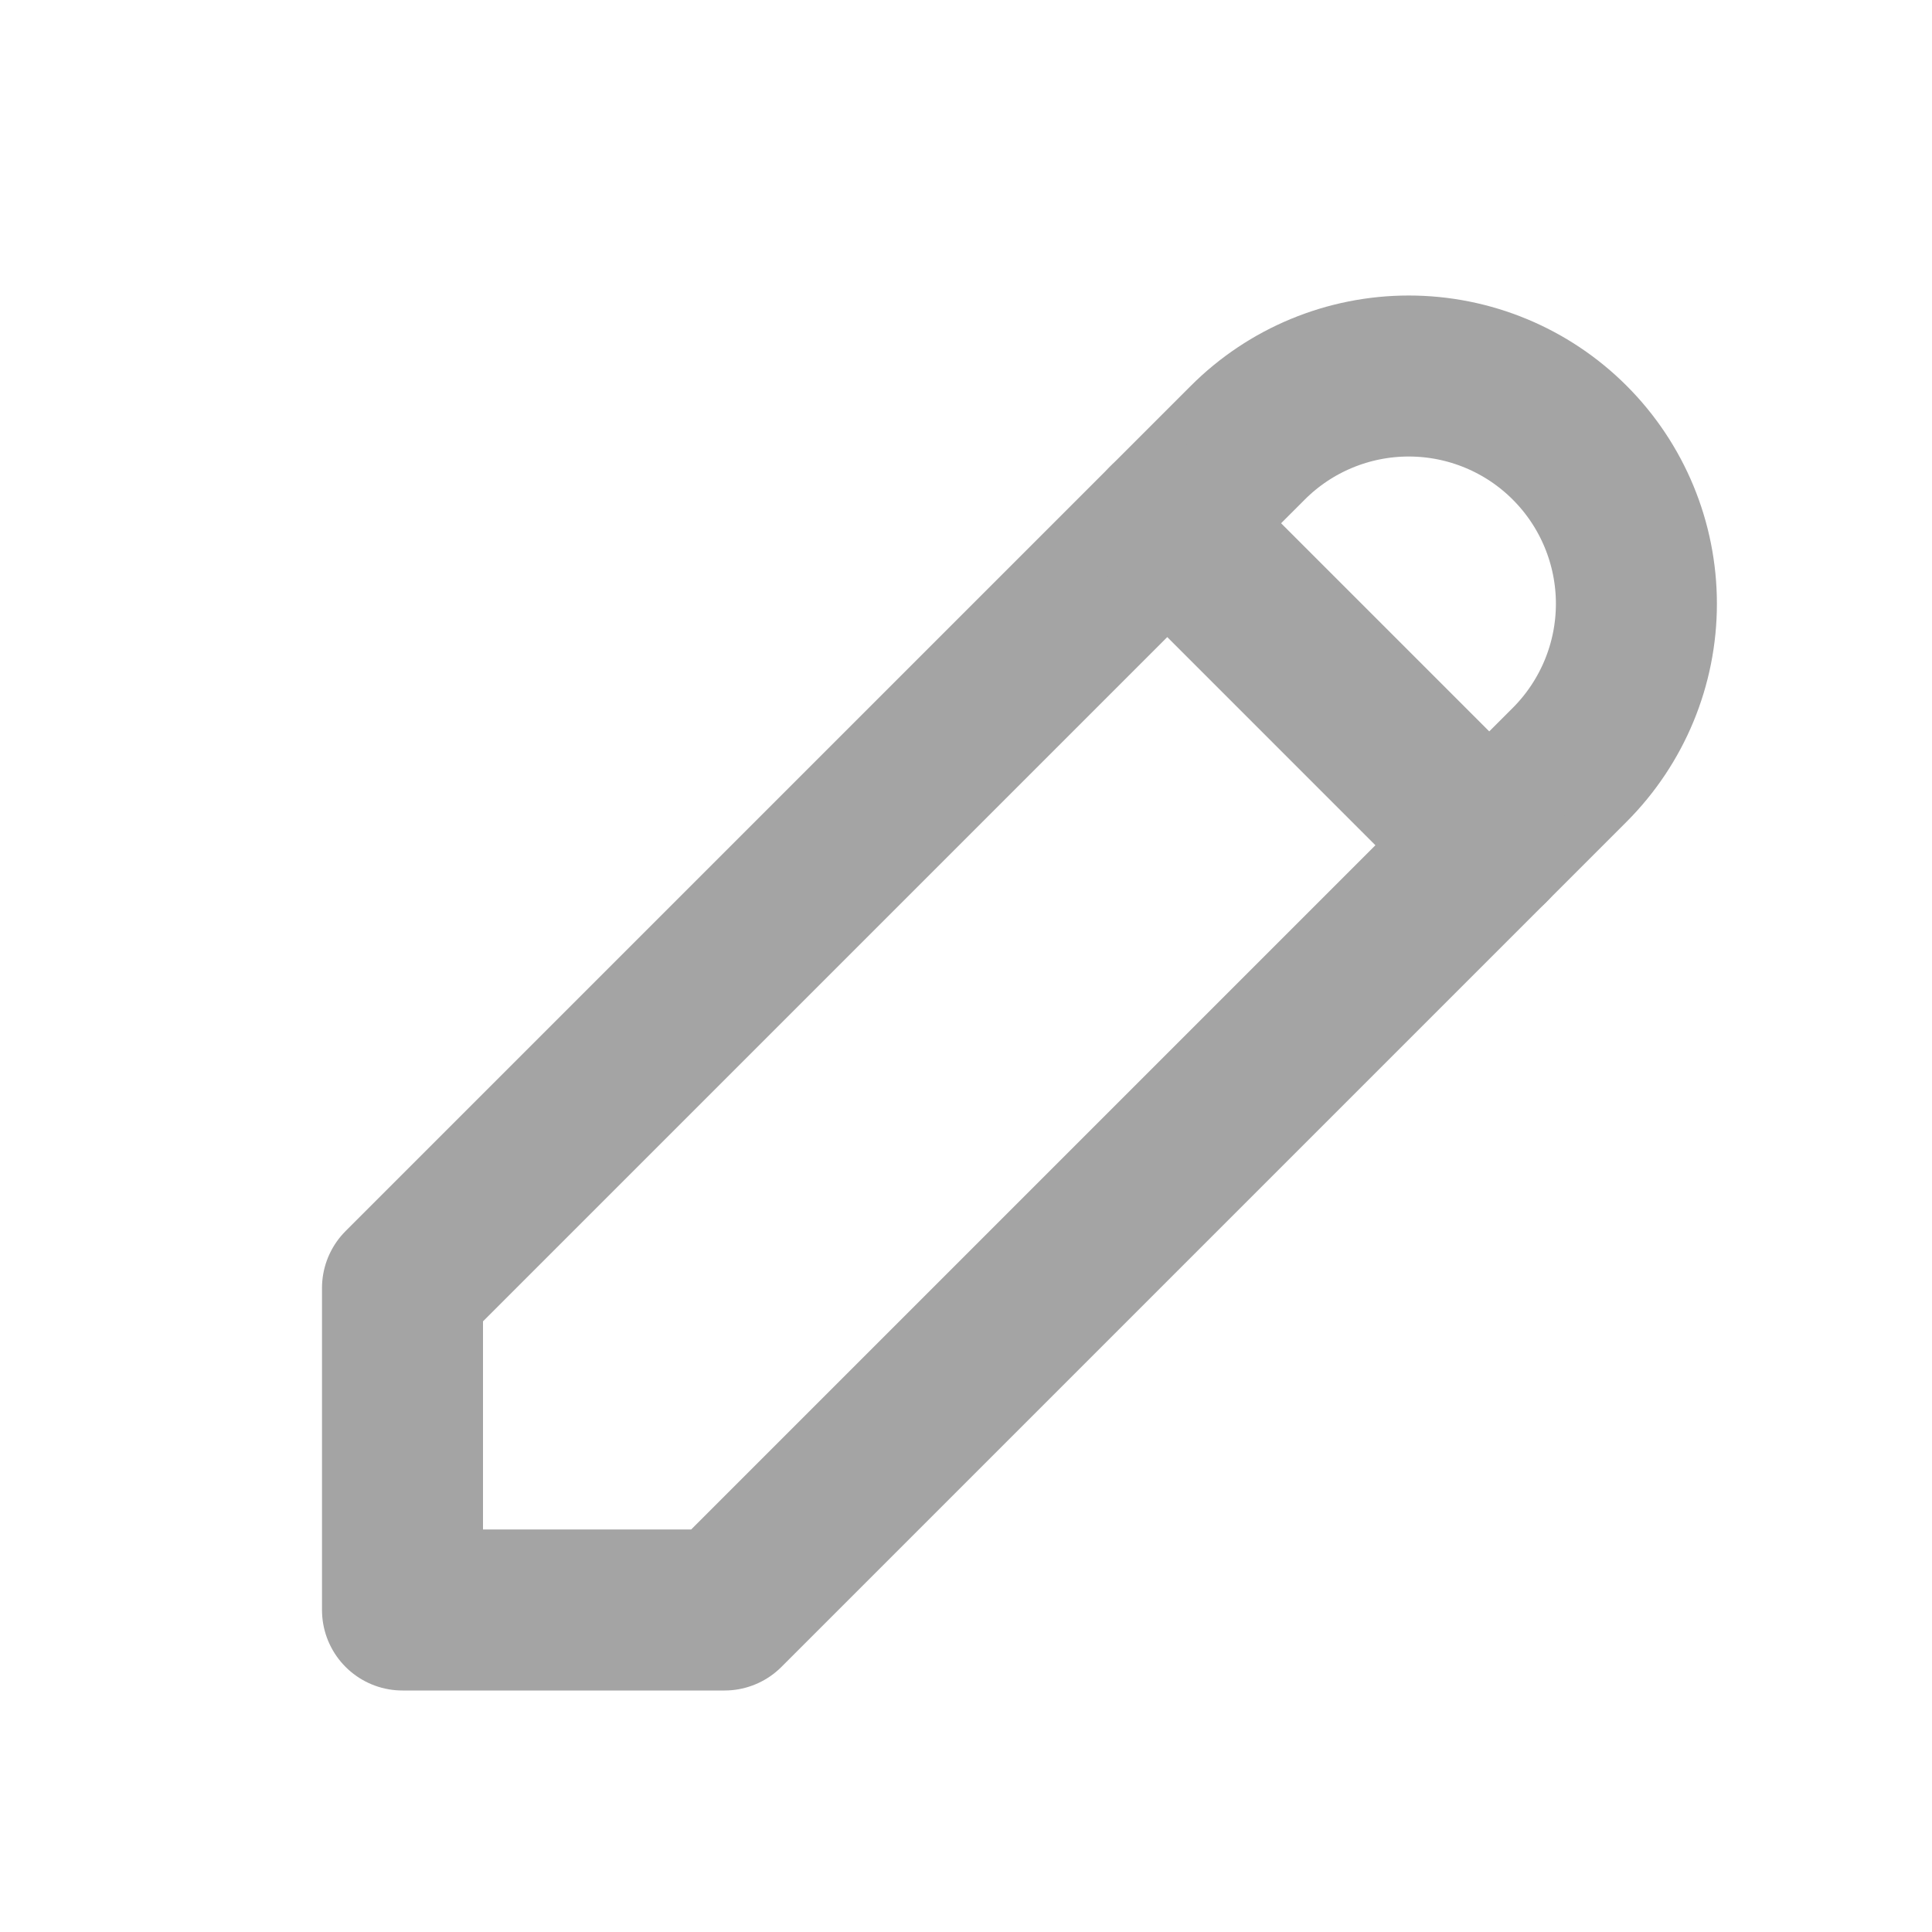
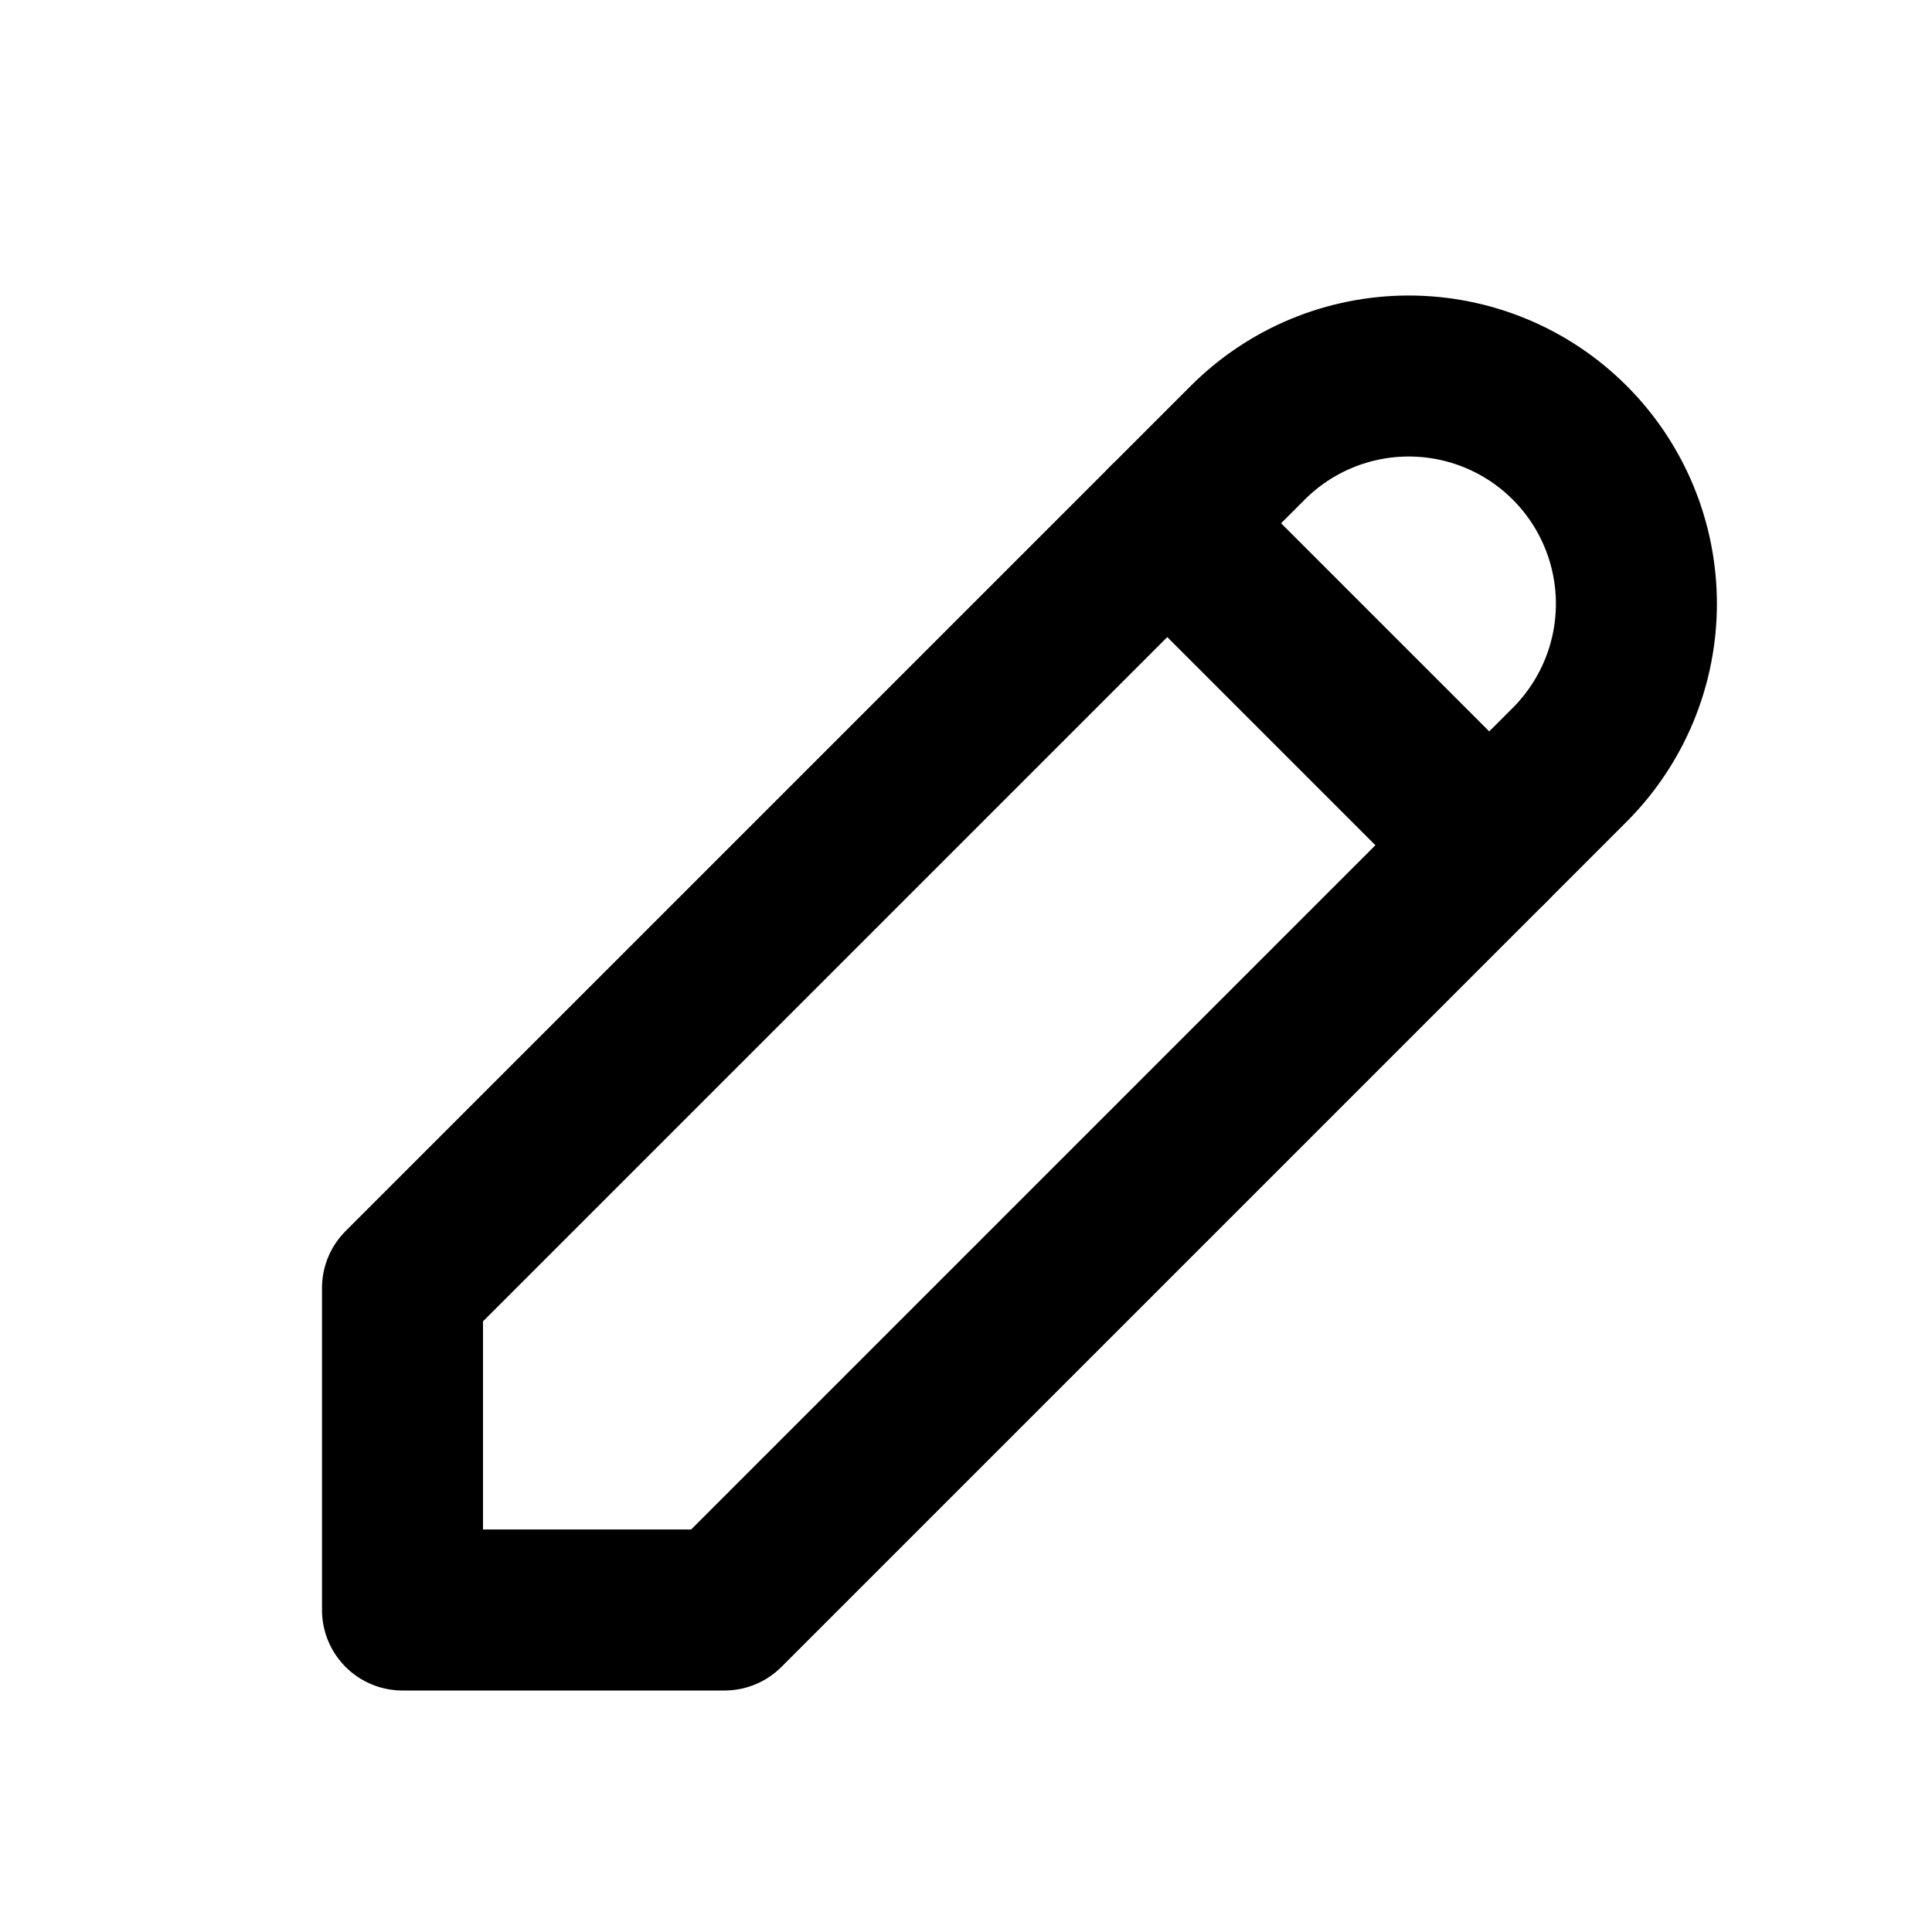
<svg xmlns="http://www.w3.org/2000/svg" width="24" height="24" viewBox="0 0 24 24" fill="none">
-   <path d="M5 20H9L19.5 9.5C20.03 8.969 20.328 8.25 20.328 7.5C20.328 6.75 20.03 6.03 19.5 5.5C18.97 4.969 18.25 4.671 17.5 4.671C16.75 4.671 16.03 4.969 15.5 5.5L5 16V20Z" stroke="#A4A4A4" stroke-width="2" stroke-linecap="round" stroke-linejoin="round" />
-   <path d="M14.5 6.5L18.5 10.5" stroke="#A4A4A4" stroke-width="2" stroke-linecap="round" stroke-linejoin="round" />
+   <path d="M5 20H9L19.5 9.5C20.03 8.969 20.328 8.25 20.328 7.5C20.328 6.75 20.03 6.03 19.5 5.5C18.97 4.969 18.25 4.671 17.5 4.671C16.75 4.671 16.03 4.969 15.5 5.5L5 16V20Z" stroke="currentColor" stroke-width="2" stroke-linecap="round" stroke-linejoin="round" />
+   <path d="M14.5 6.5L18.5 10.5" stroke="currentColor" stroke-width="2" stroke-linecap="round" stroke-linejoin="round" />
</svg>
